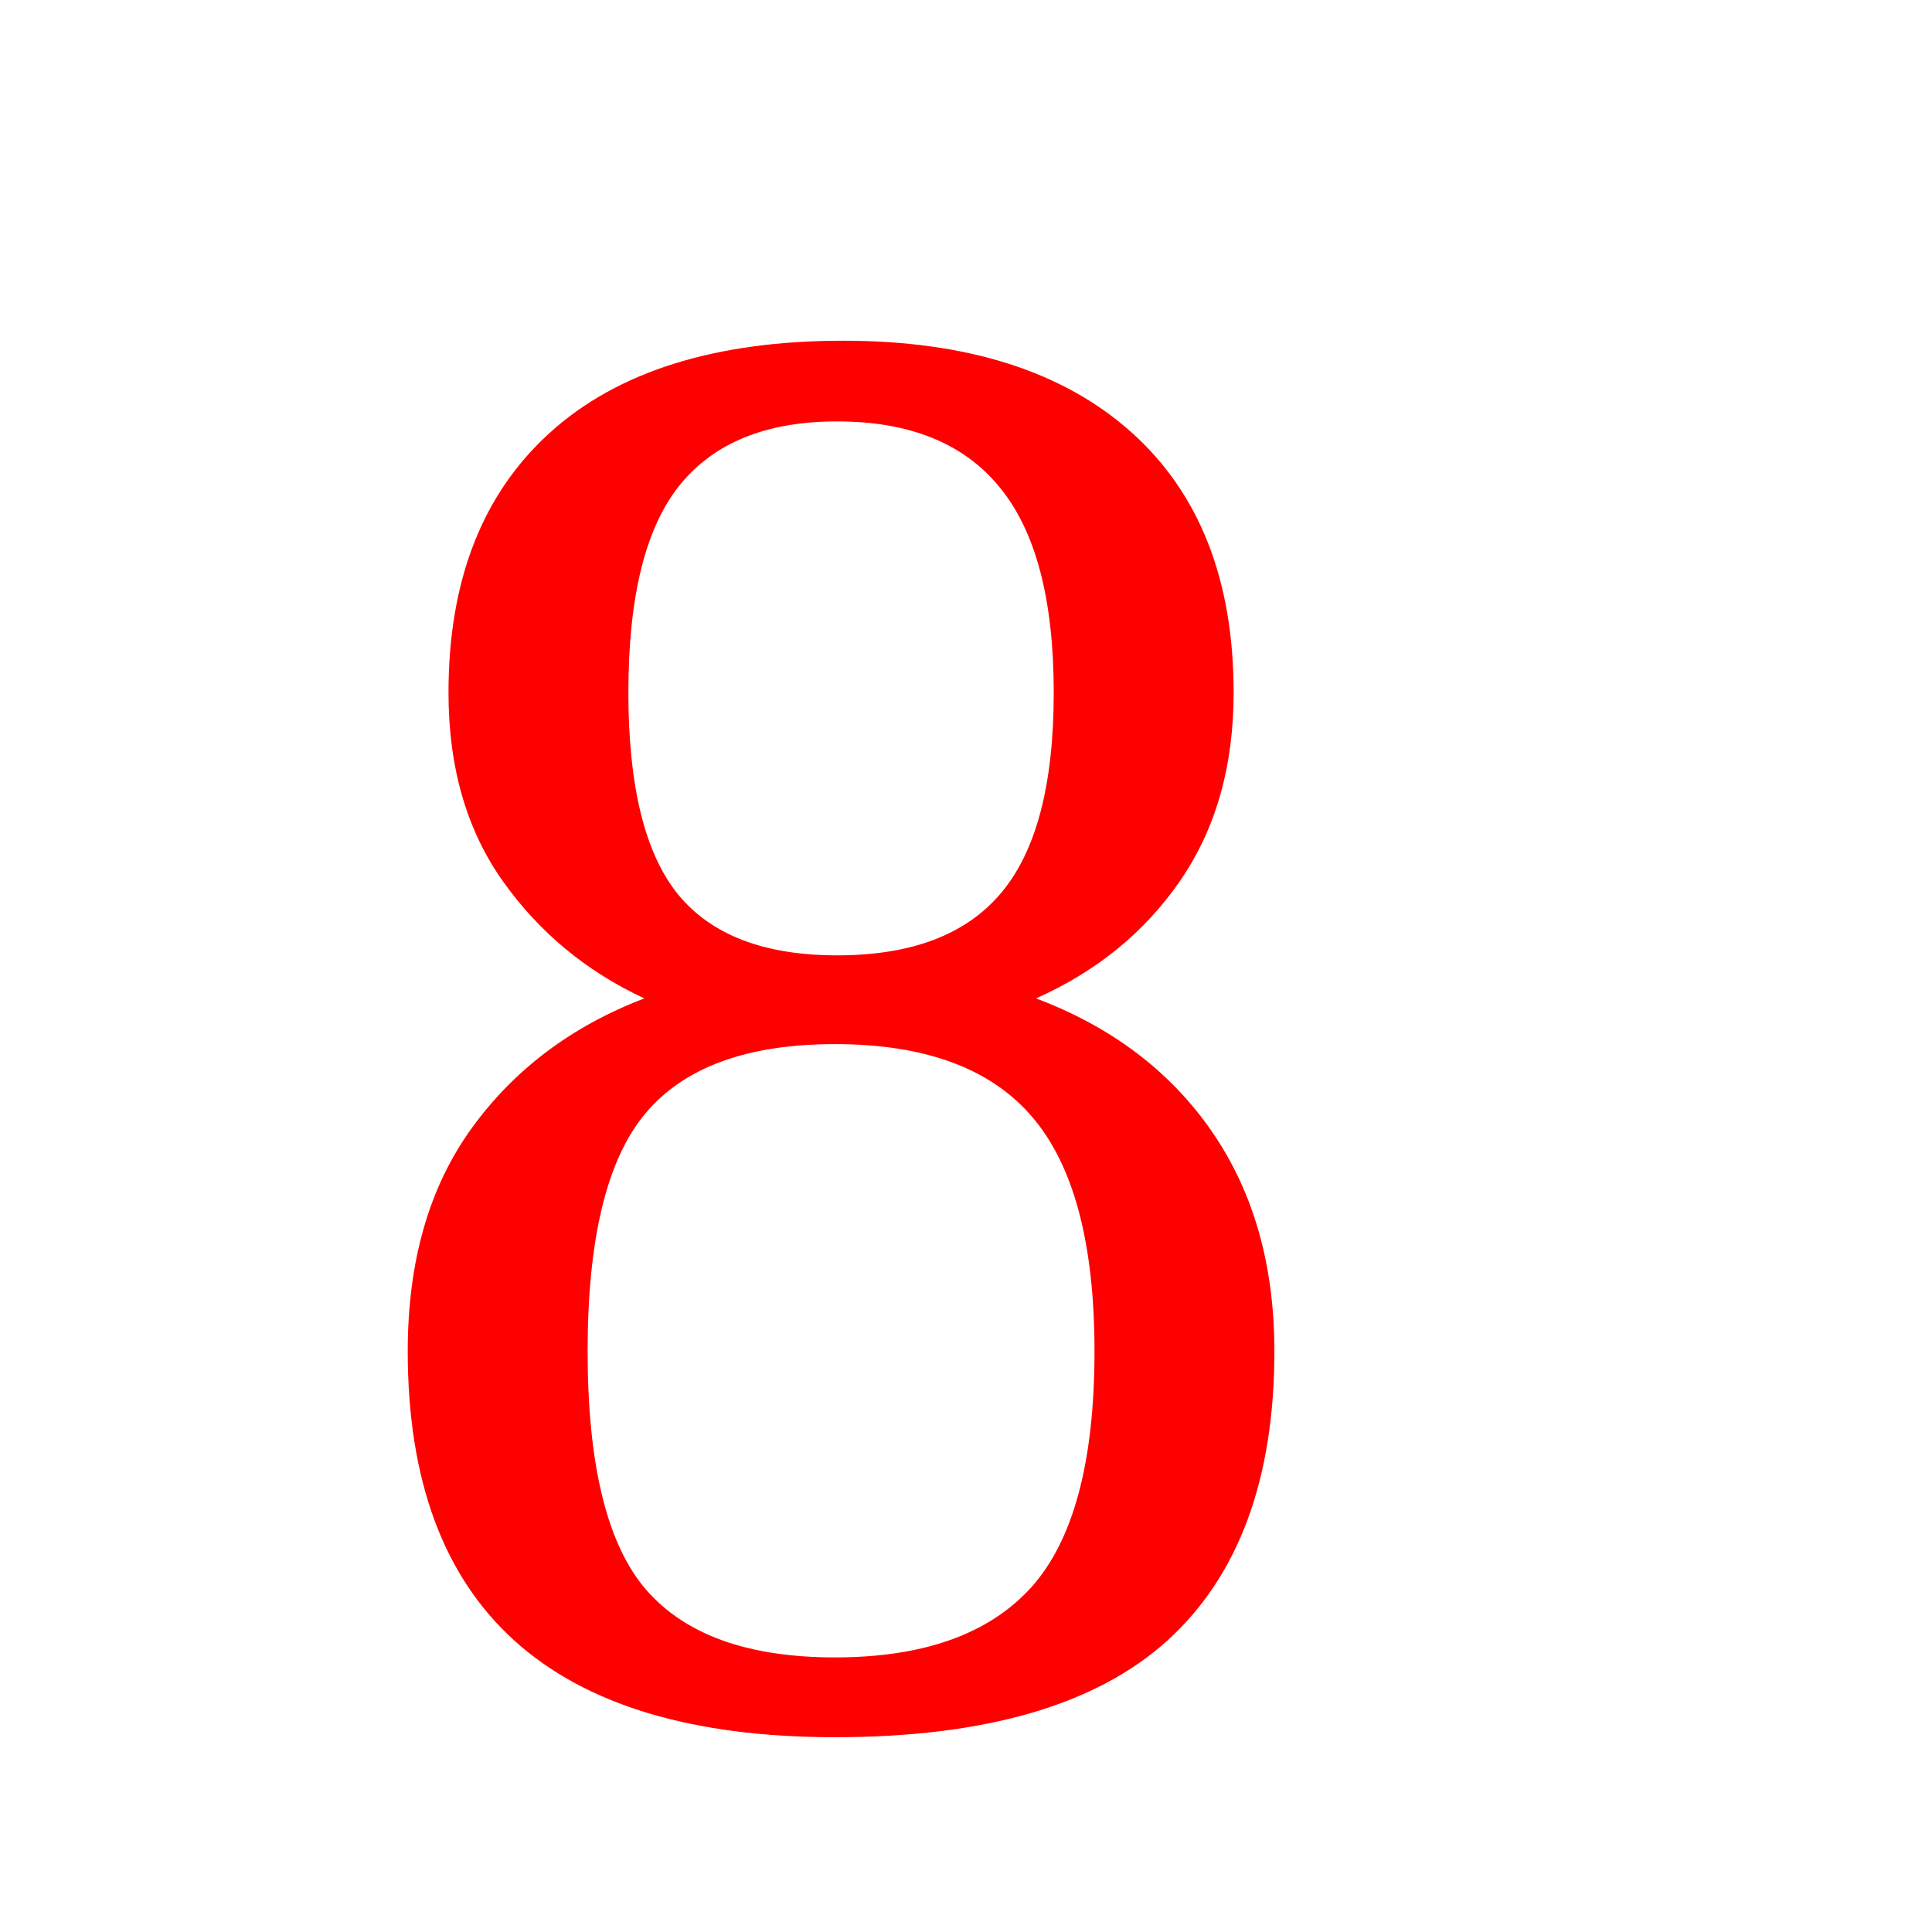
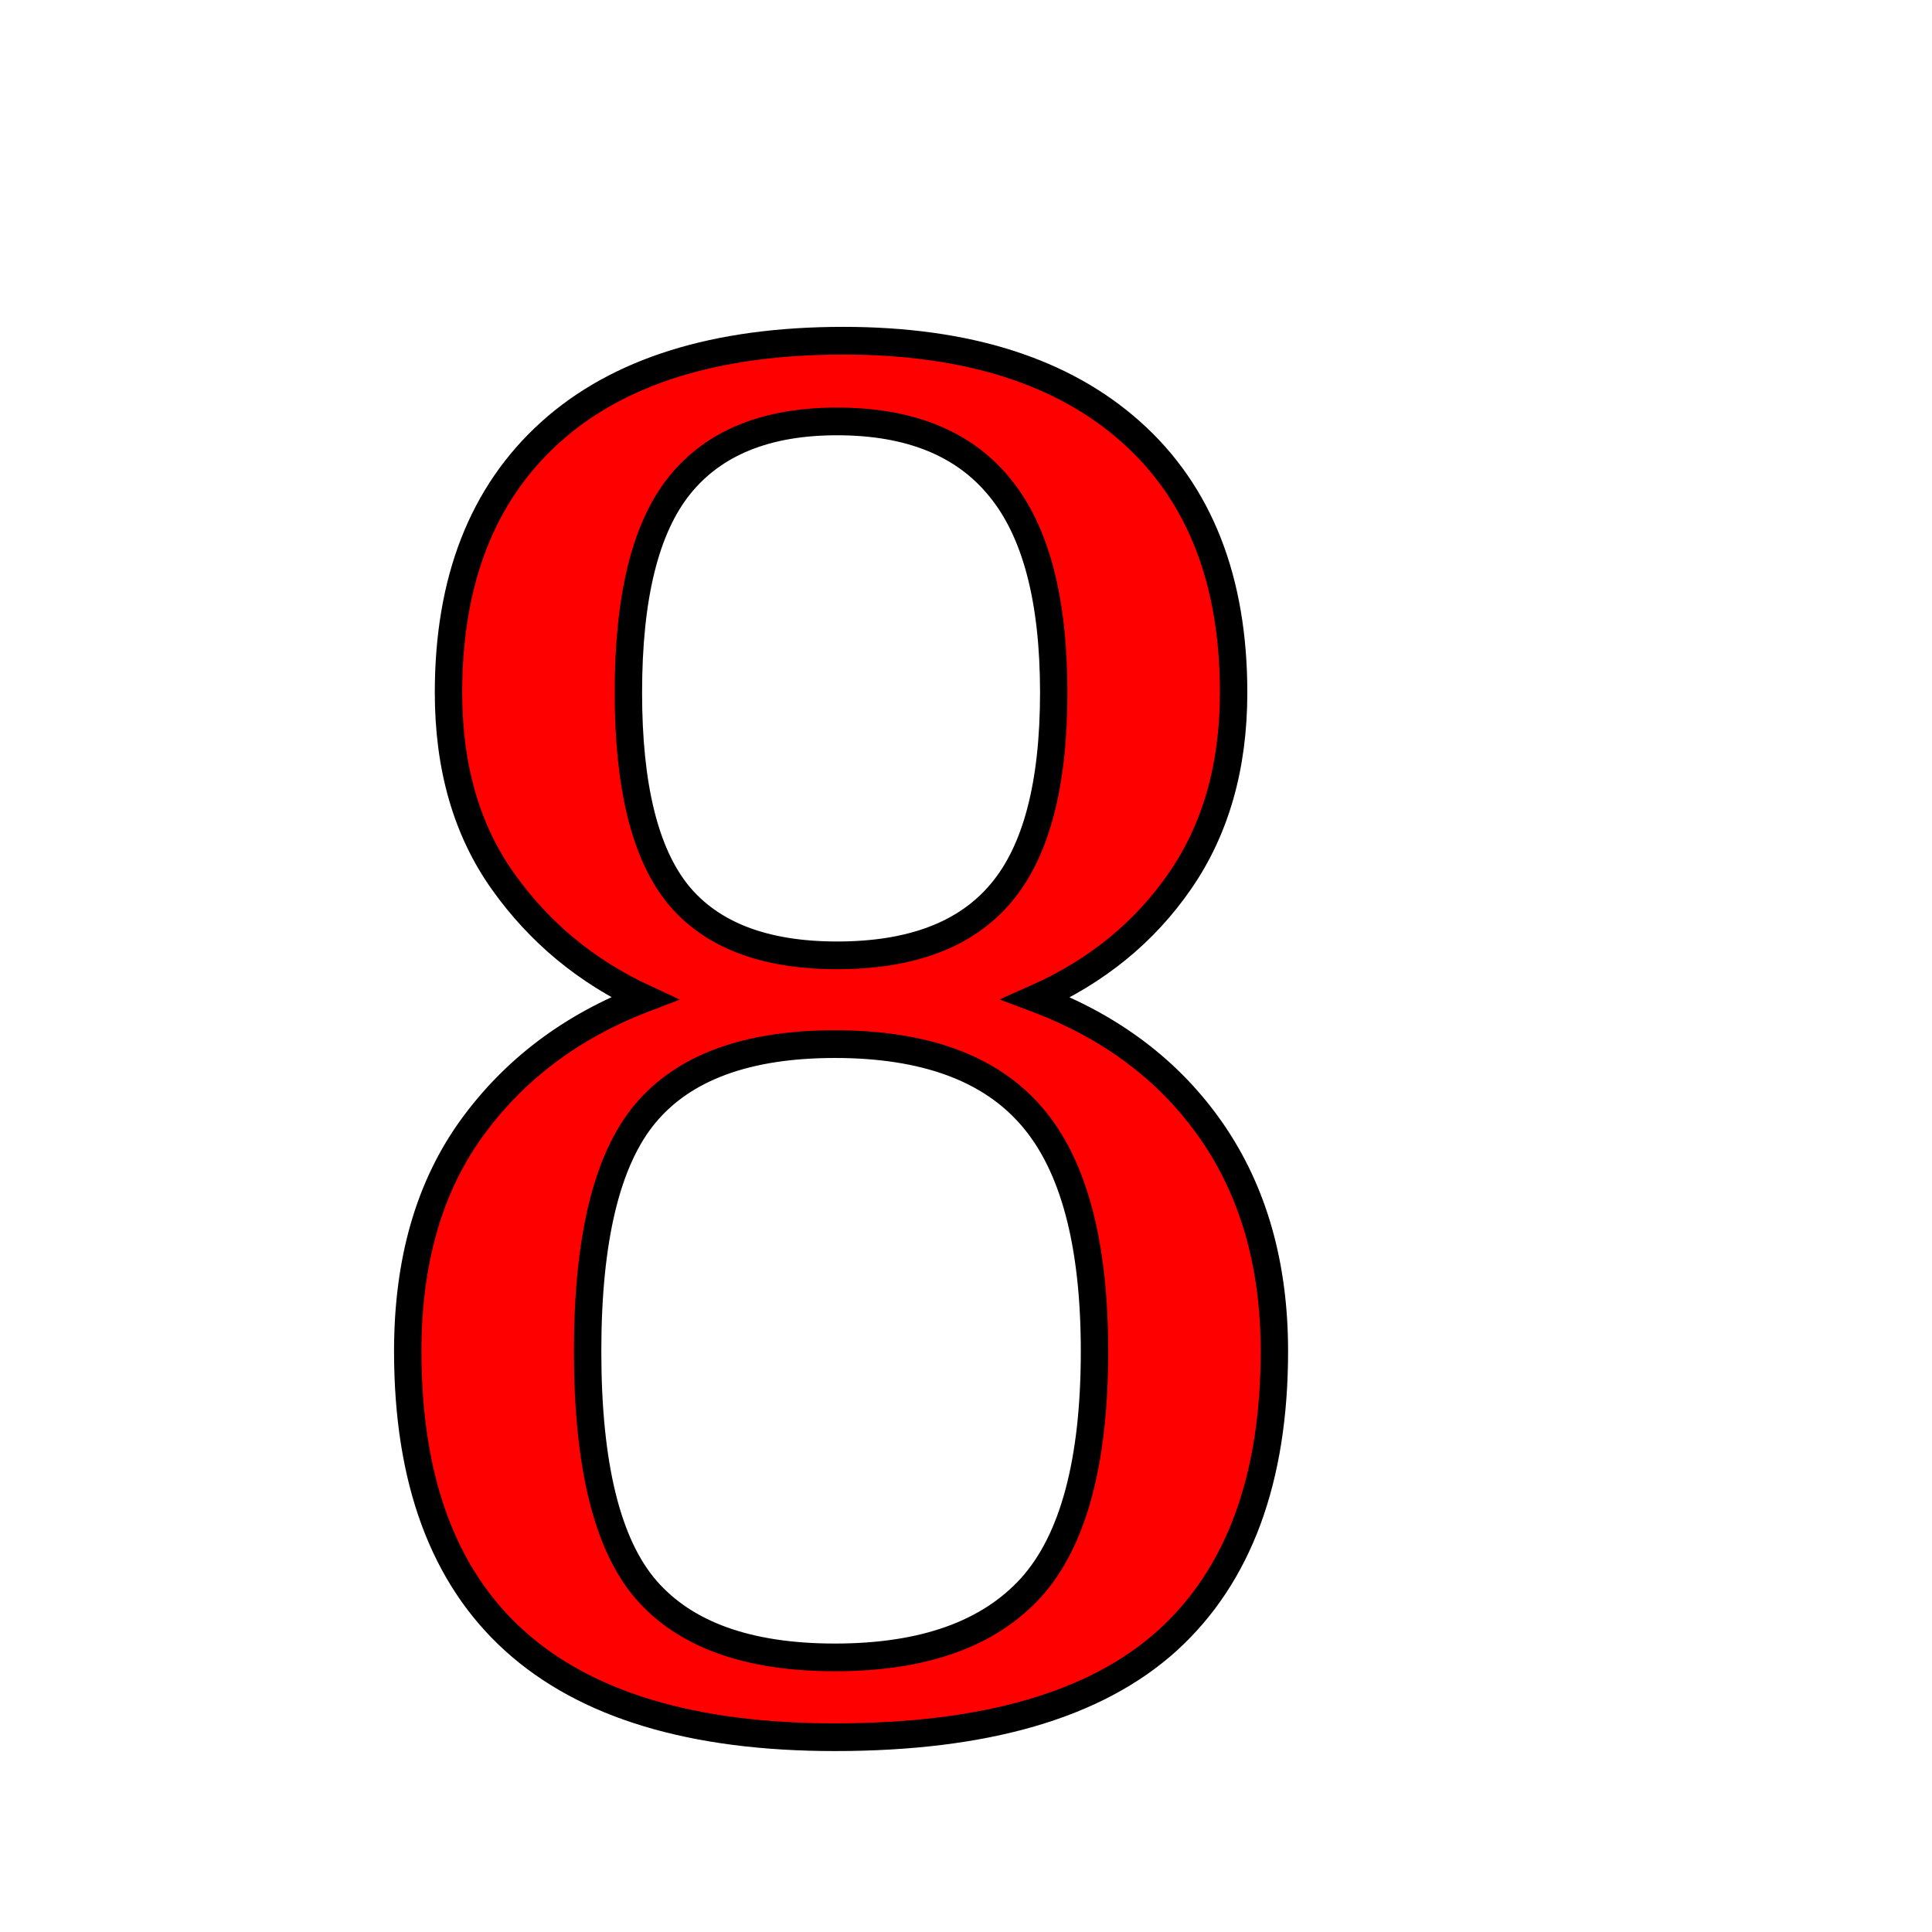
<svg xmlns="http://www.w3.org/2000/svg" width="256" height="256" viewBox="0 0 67.733 67.733" version="1.1" id="svg1">
-   <defs id="defs1">
-     <rect x="24.687" y="17.426" width="203.302" height="203.302" id="rect4" />
-     <rect x="55.182" y="31.948" width="151.025" height="165.546" id="rect3" />
-     <rect x="81.321" y="120.529" width="95.843" height="72.608" id="rect2" />
-   </defs>
  <g id="layer1">
-     <text xml:space="preserve" style="font-size:72.127px;text-align:start;writing-mode:lr-tb;direction:ltr;text-anchor:start;fill:#ff0000;stroke-width:0.966" x="11.628" y="59.844" id="text5" transform="scale(0.9941405,1.005894)">
+     <text xml:space="preserve" style="font-size:72.127px;text-align:start;writing-mode:lr-tb;direction:ltr;text-anchor:start;fill:#ff0000;stroke-width:0.966" x="11.628" y="59.844" id="text5" stroke="black" transform="scale(0.9941405,1.005894)">
      <tspan id="tspan5" style="fill:#ff0000;stroke-width:0.966" x="11.628" y="59.844">8</tspan>
    </text>
  </g>
</svg>
